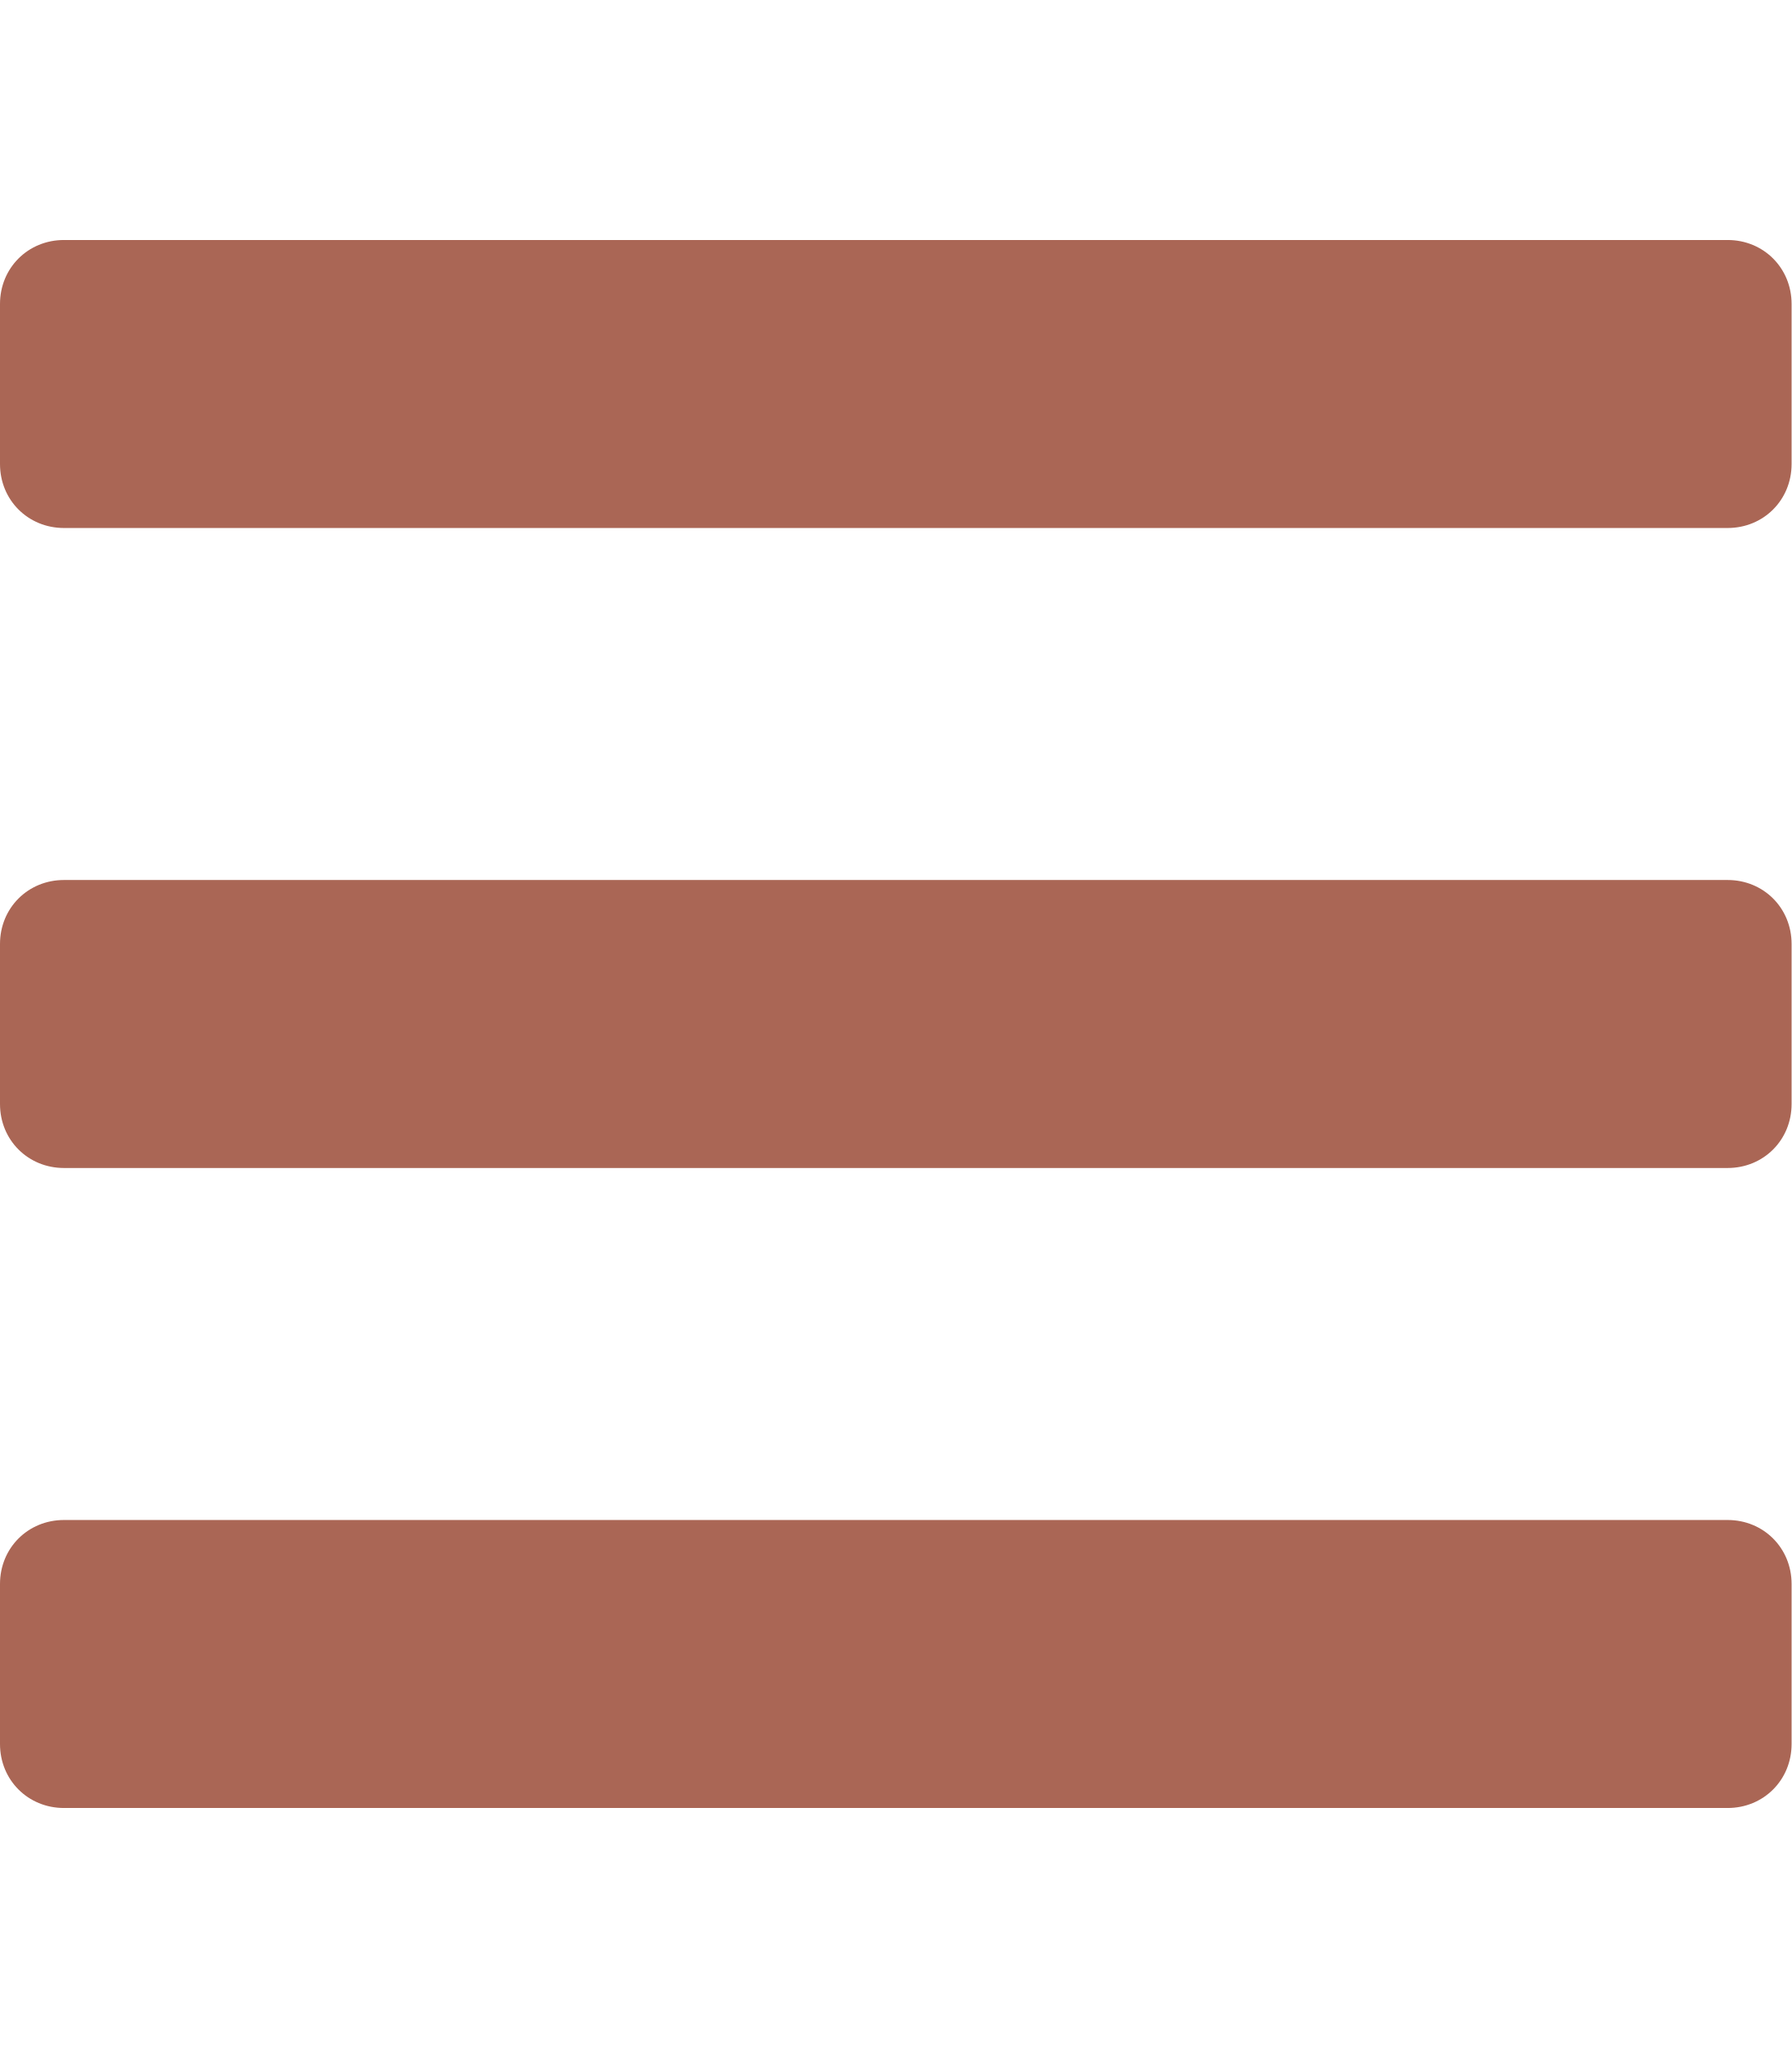
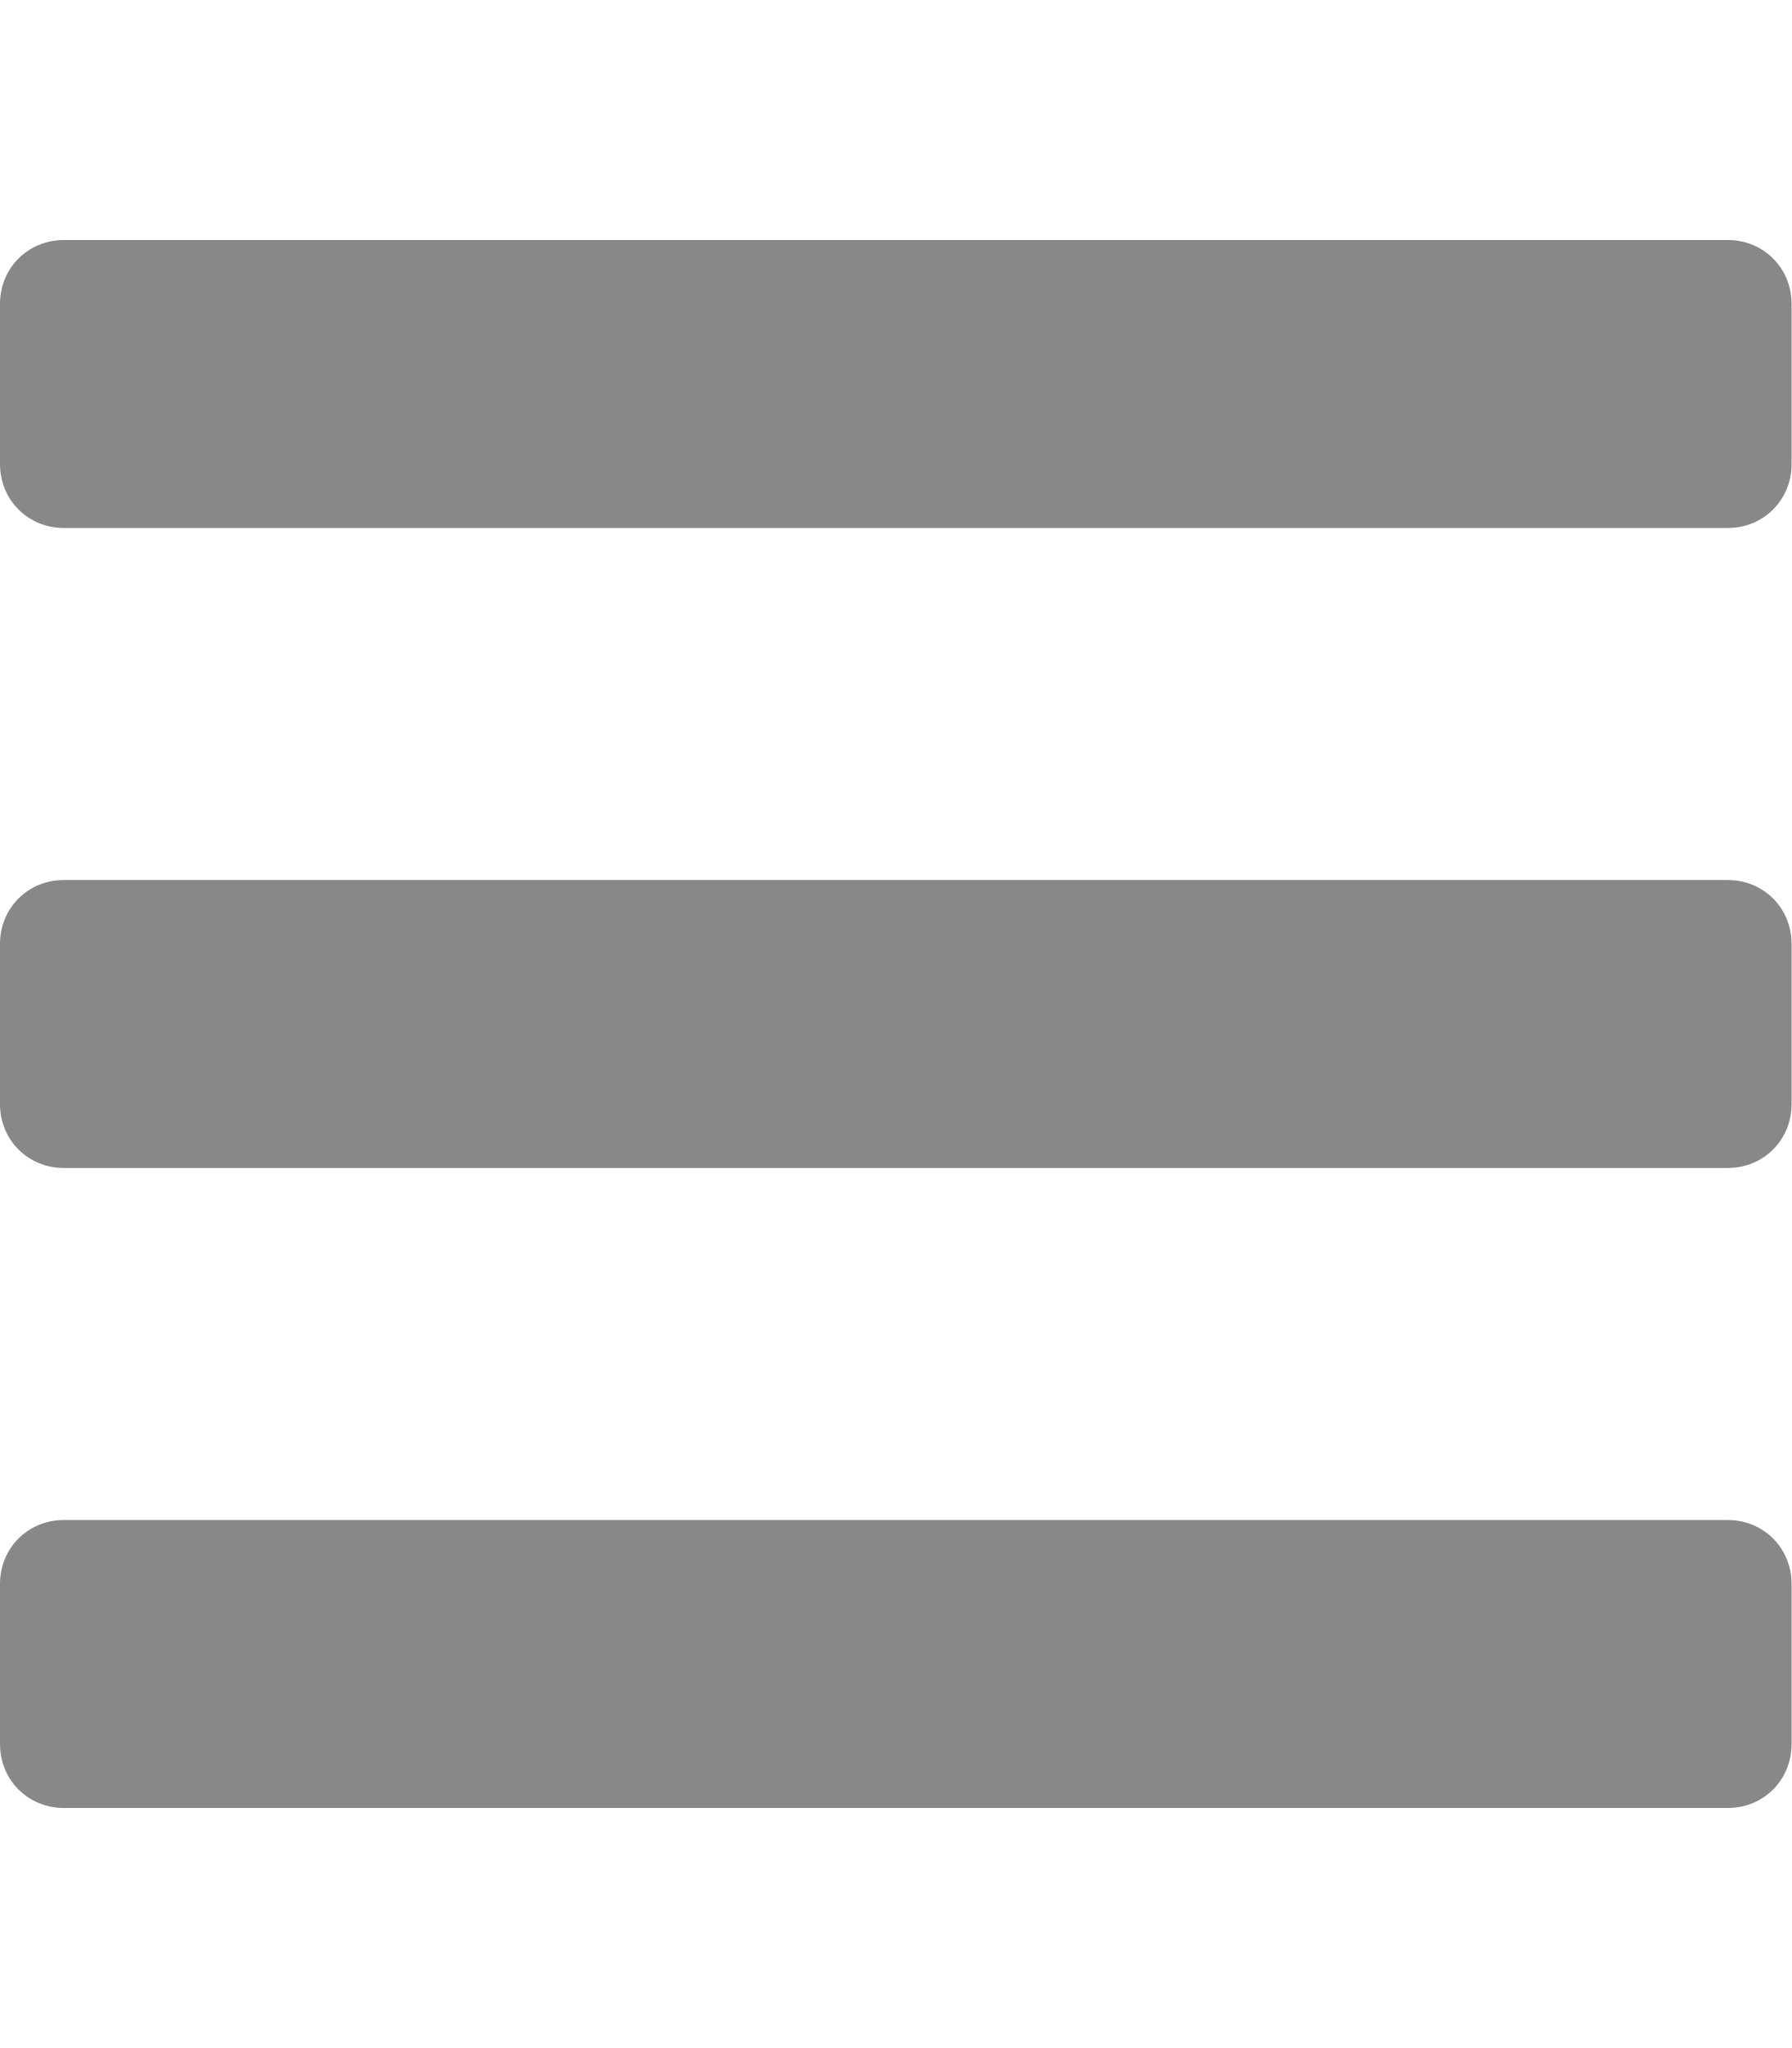
<svg xmlns="http://www.w3.org/2000/svg" viewBox="0 0 448 512">
-   <path fill="#A65" d="M16 132h416c9 0 16-7 16-16V76c0-9-7-16-16-16H16C7 60 0 67 0 76v40c0 9 7 16 16 16zm0 160h416c9 0 16-7 16-16v-40c0-9-7-16-16-16H16c-9 0-16 7-16 16v40c0 9 7 16 16 16zm0 160h416c9 0 16-7 16-16v-40c0-9-7-16-16-16H16c-9 0-16 7-16 16v40c0 9 7 16 16 16z" />
+   <path fill="#888" d="M16 132h416c9 0 16-7 16-16V76c0-9-7-16-16-16H16C7 60 0 67 0 76v40c0 9 7 16 16 16zm0 160h416c9 0 16-7 16-16v-40c0-9-7-16-16-16H16c-9 0-16 7-16 16v40c0 9 7 16 16 16zm0 160h416c9 0 16-7 16-16v-40c0-9-7-16-16-16H16c-9 0-16 7-16 16v40c0 9 7 16 16 16z" />
</svg>
